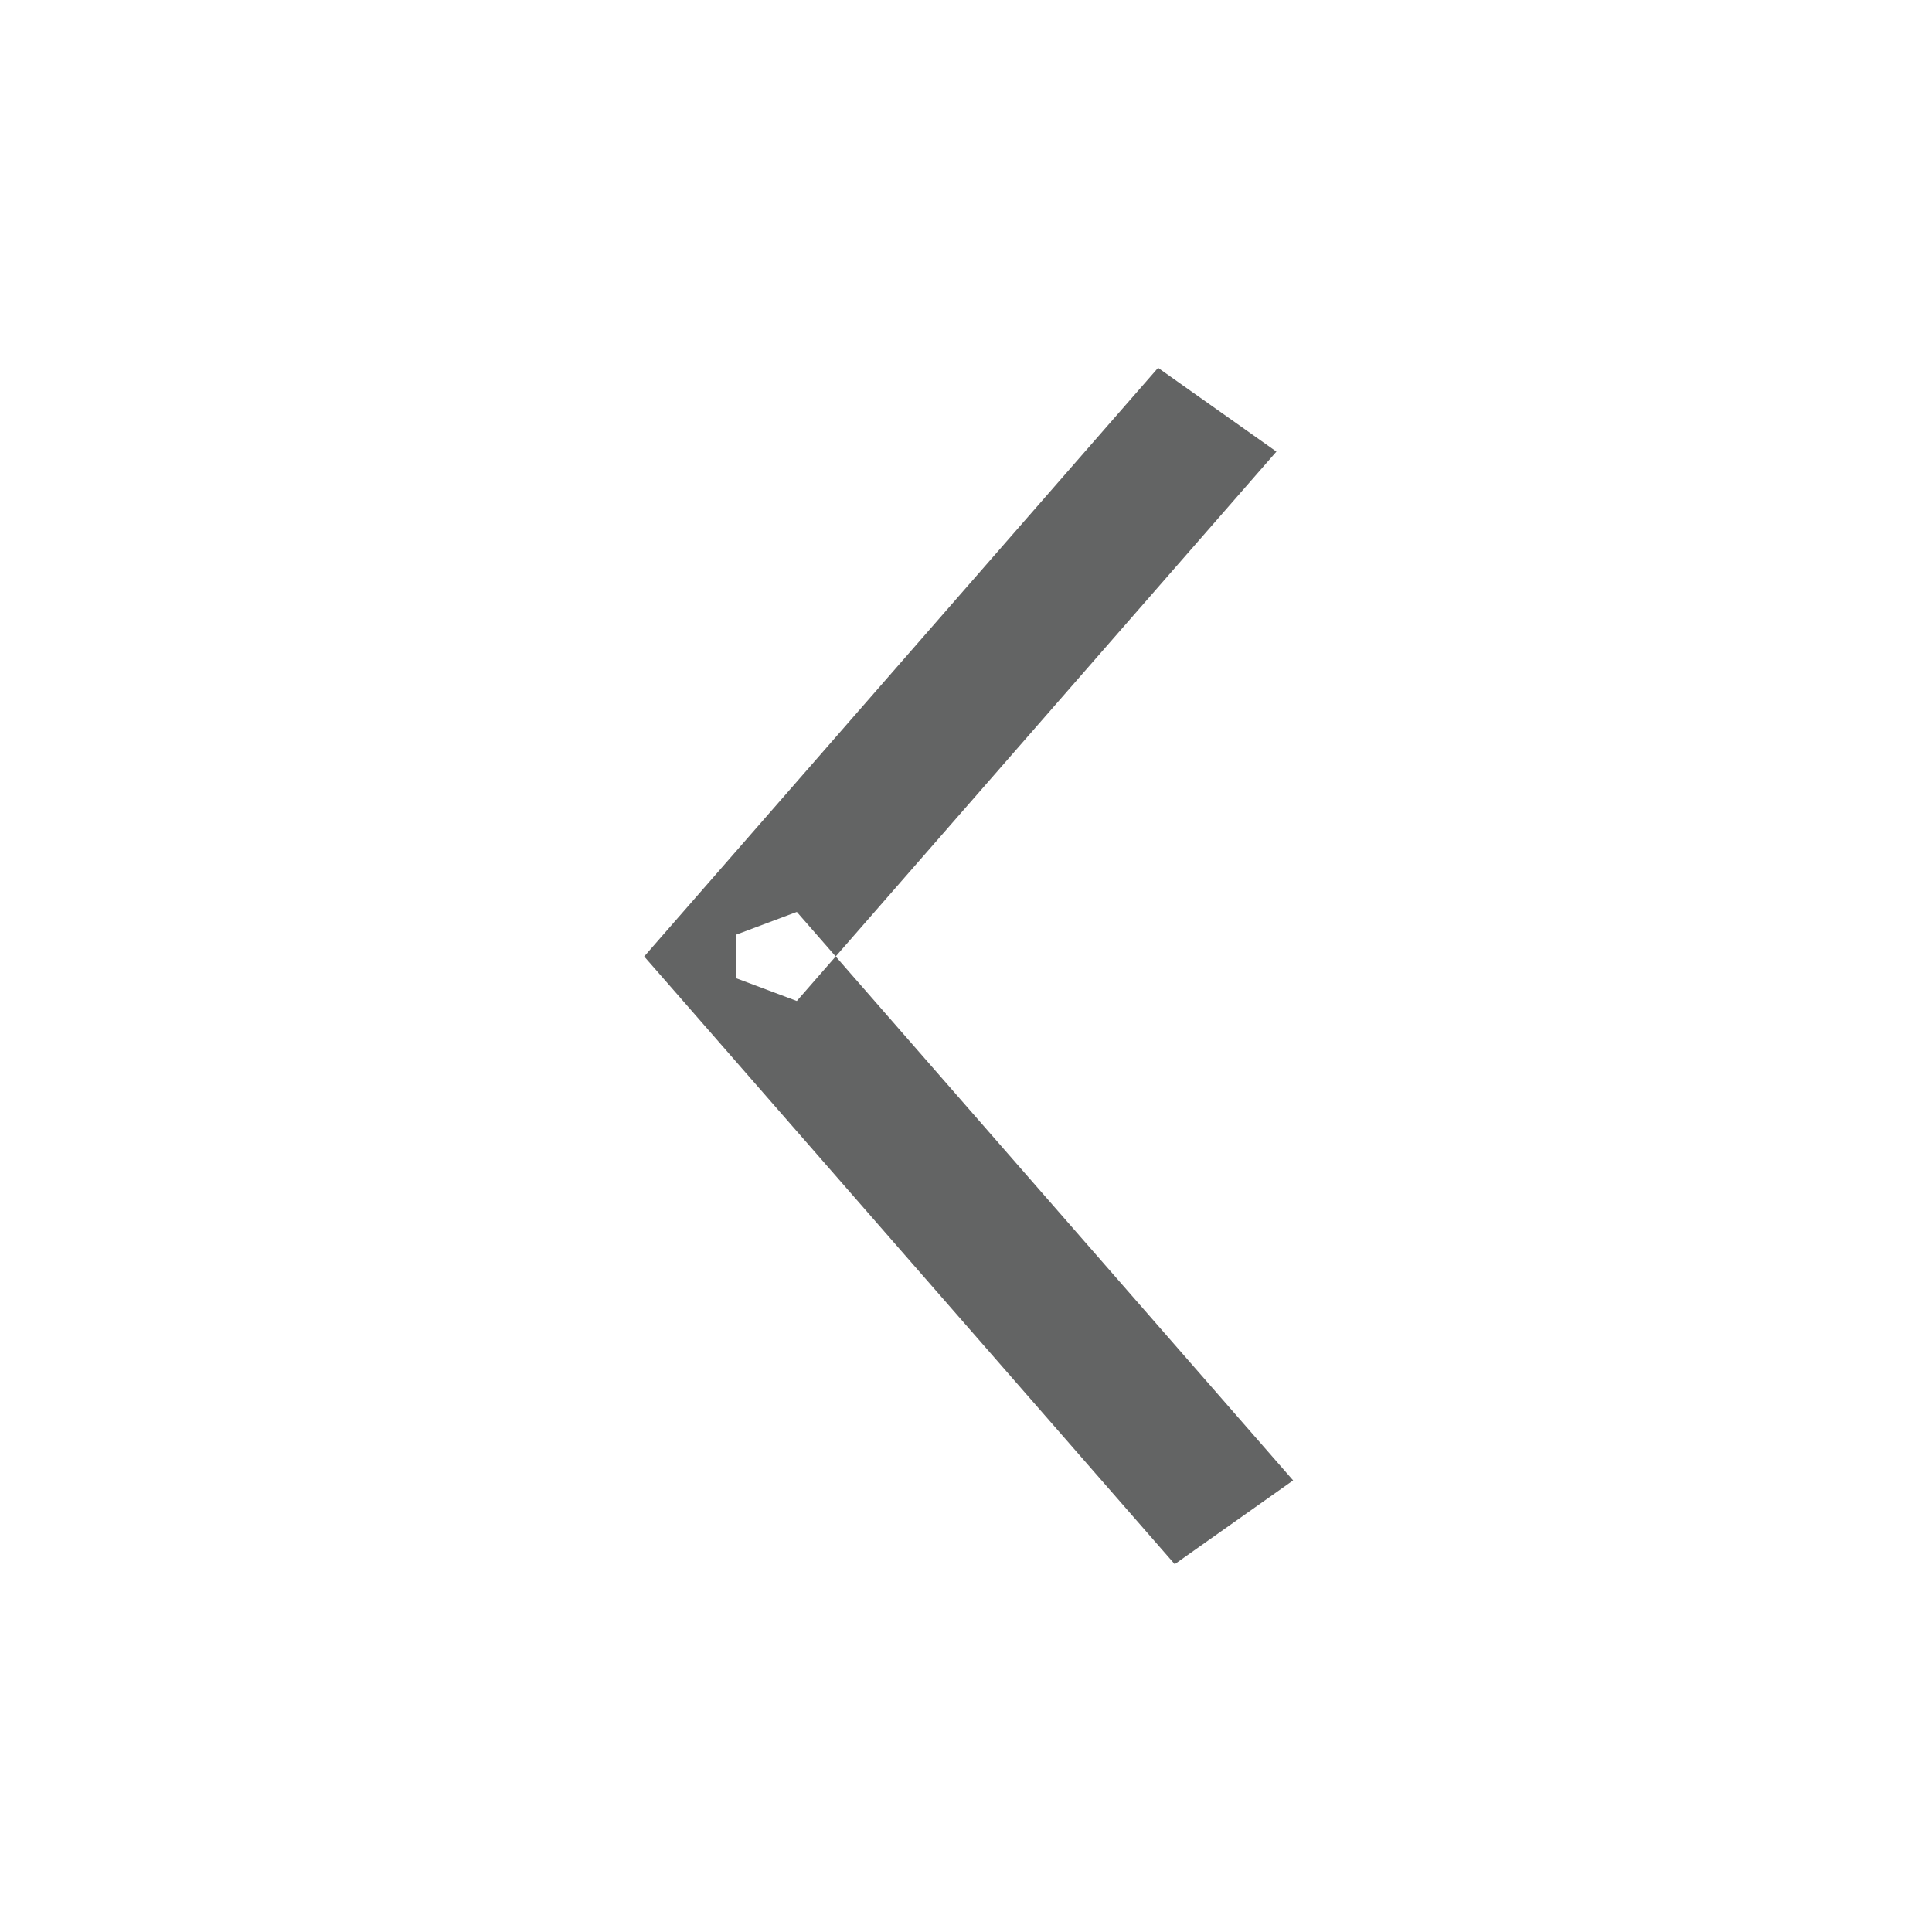
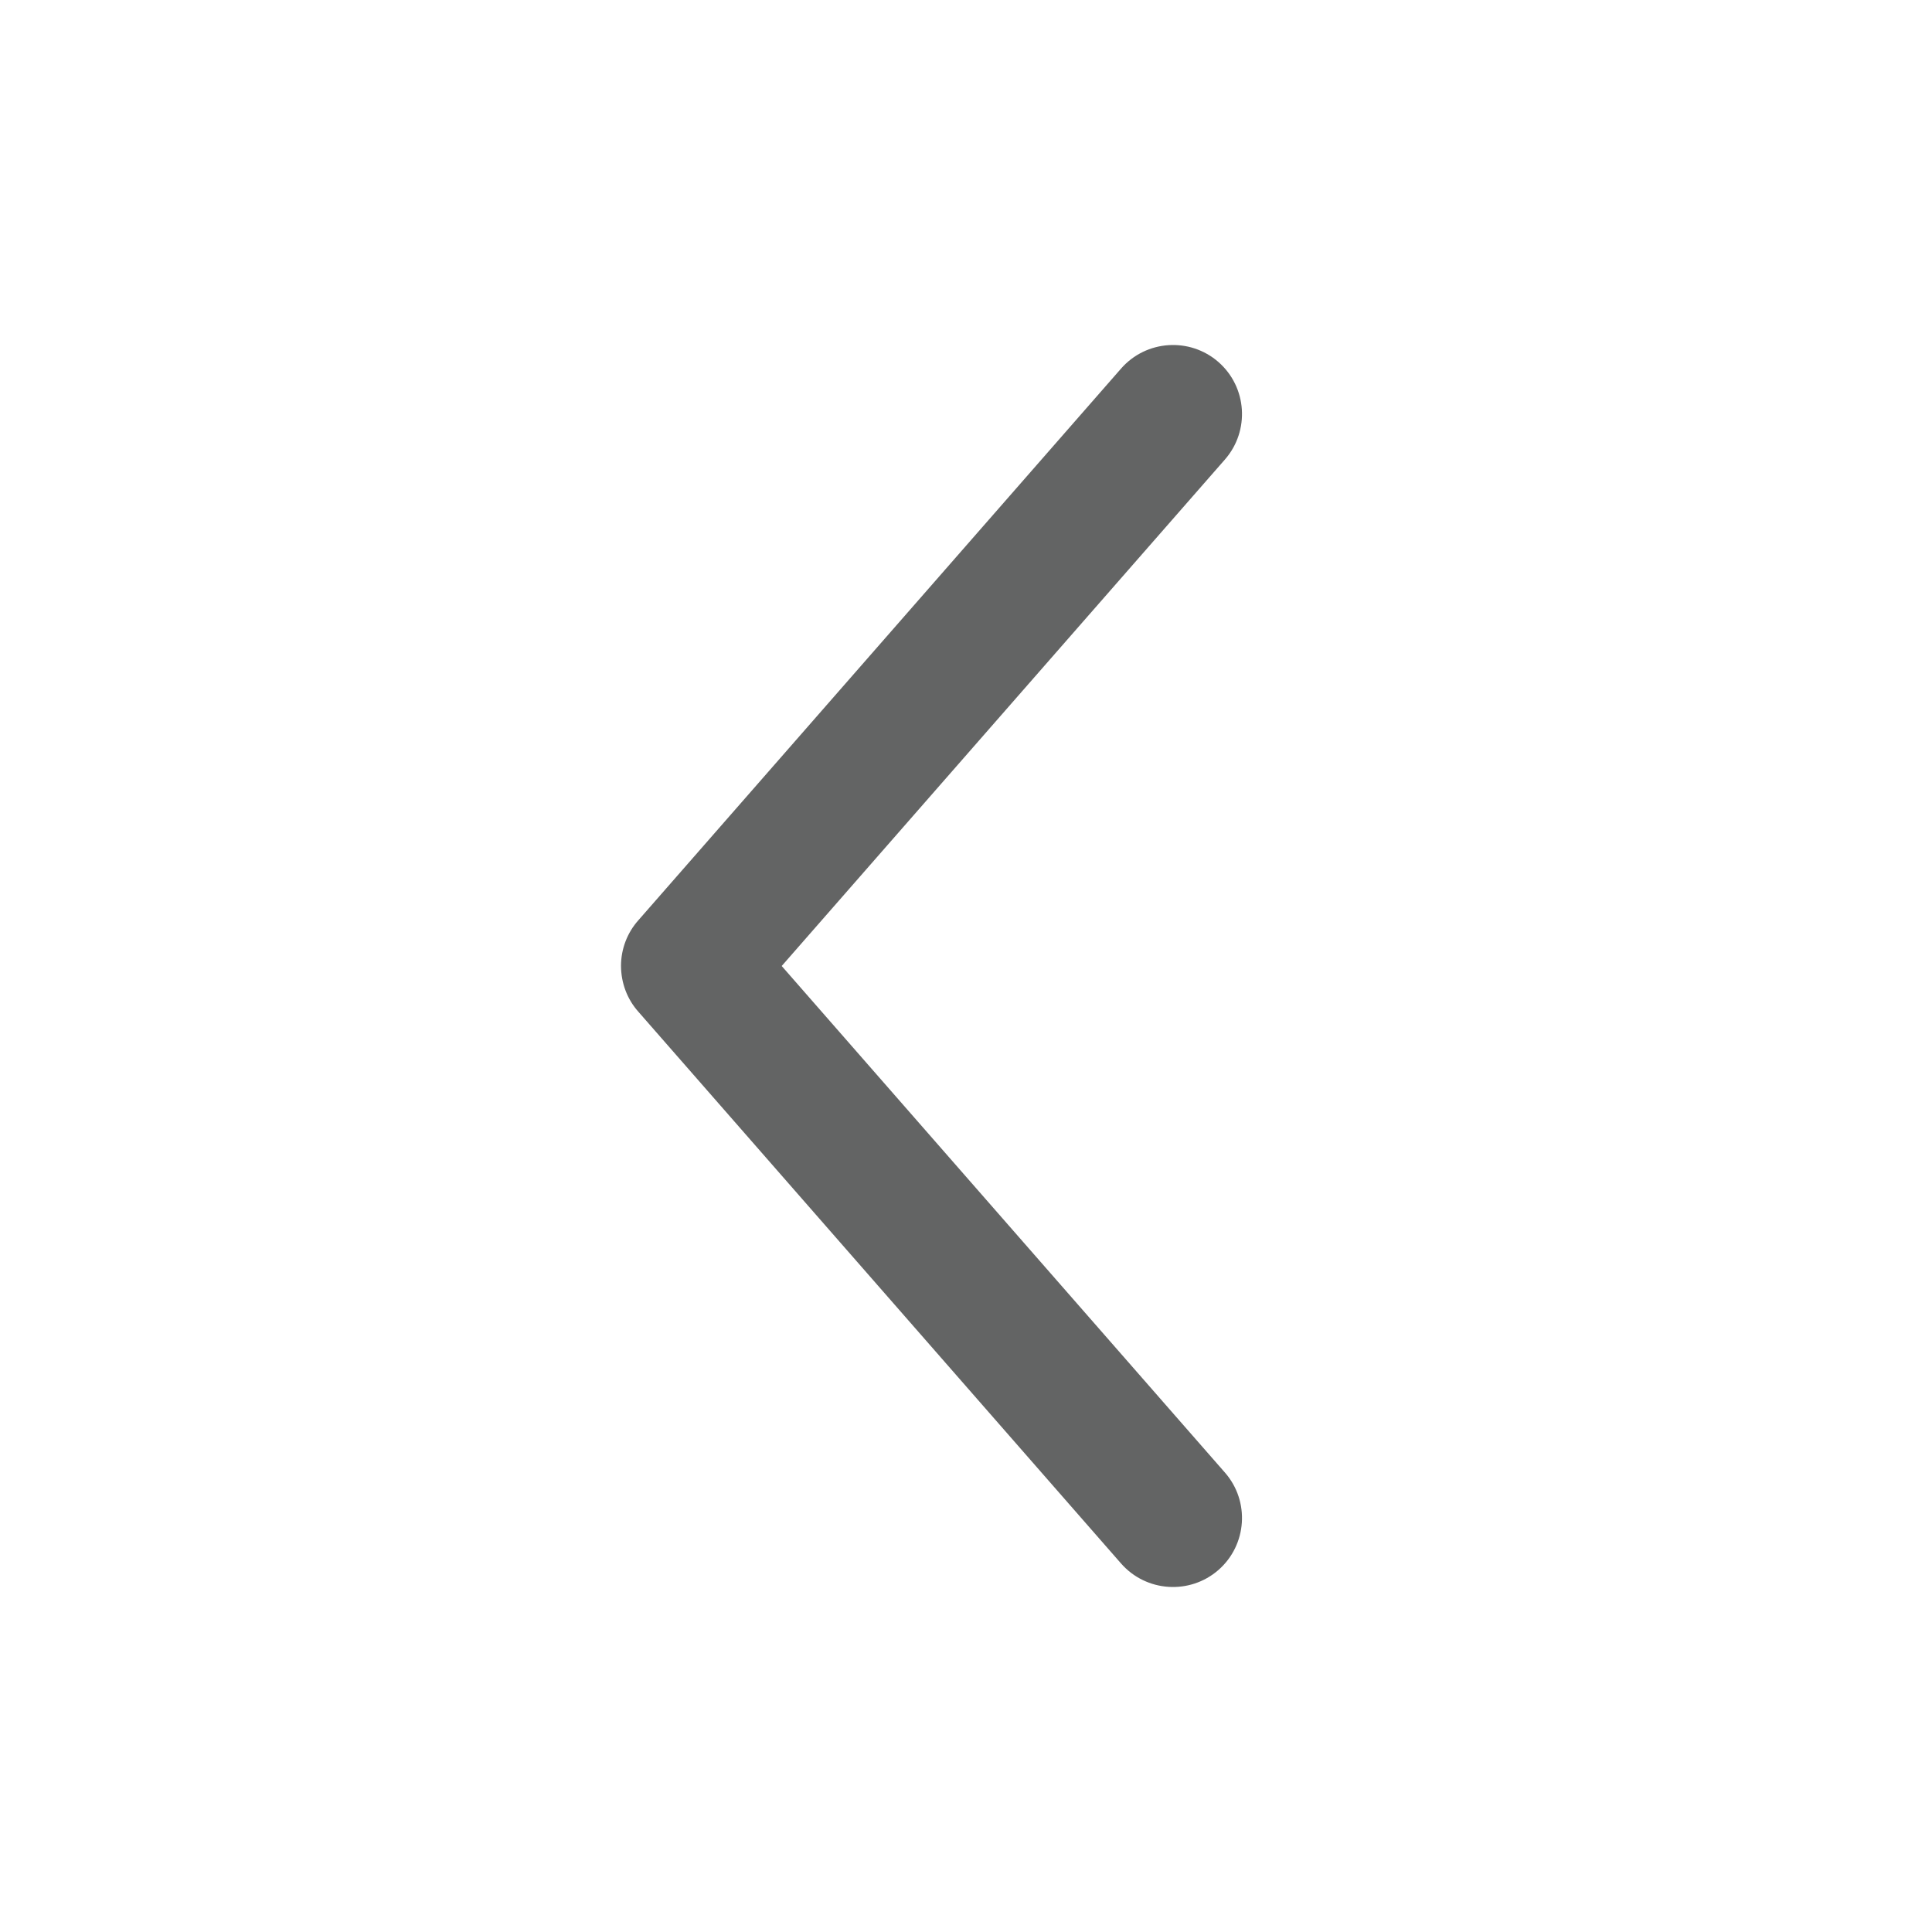
<svg xmlns="http://www.w3.org/2000/svg" width="28px" height="28px" viewBox="0 0 28 28" version="1.1">
  <defs />
  <g id="14pt-icons" stroke="none" stroke-width="1" fill="none" fill-rule="evenodd">
    <g id="chevron-left-sm" fill="#636464">
-       <polygon id="Path" points="9.623 13.533 9.336 13.862 9.623 14.19 9.9 14.507 16.728 22.329 17.025 22.669 17.394 22.408 18.289 21.775 18.741 21.455 18.377 21.038 11.548 13.216 10.671 13.545 10.671 14.178 11.548 14.507 18.135 6.962 18.499 6.545 18.047 6.225 17.152 5.592 16.784 5.331 16.487 5.671 9.9 13.216" />
+       <path d="M9.257,14.669 L16.247,22.659 C16.611,23.074 17.243,23.116 17.659,22.753 C18.074,22.389 18.116,21.757 17.753,21.342 L11.329,14 L17.753,6.659 C18.116,6.243 18.074,5.611 17.659,5.247 C17.243,4.884 16.611,4.926 16.247,5.342 L9.257,13.331 C9.088,13.518 9.001,13.756 9,13.996 C9.001,14.244 9.088,14.482 9.257,14.669 L9.257,14.669 L9.257,14.669 Z" id="Combined-Shape" />
    </g>
  </g>
</svg>
